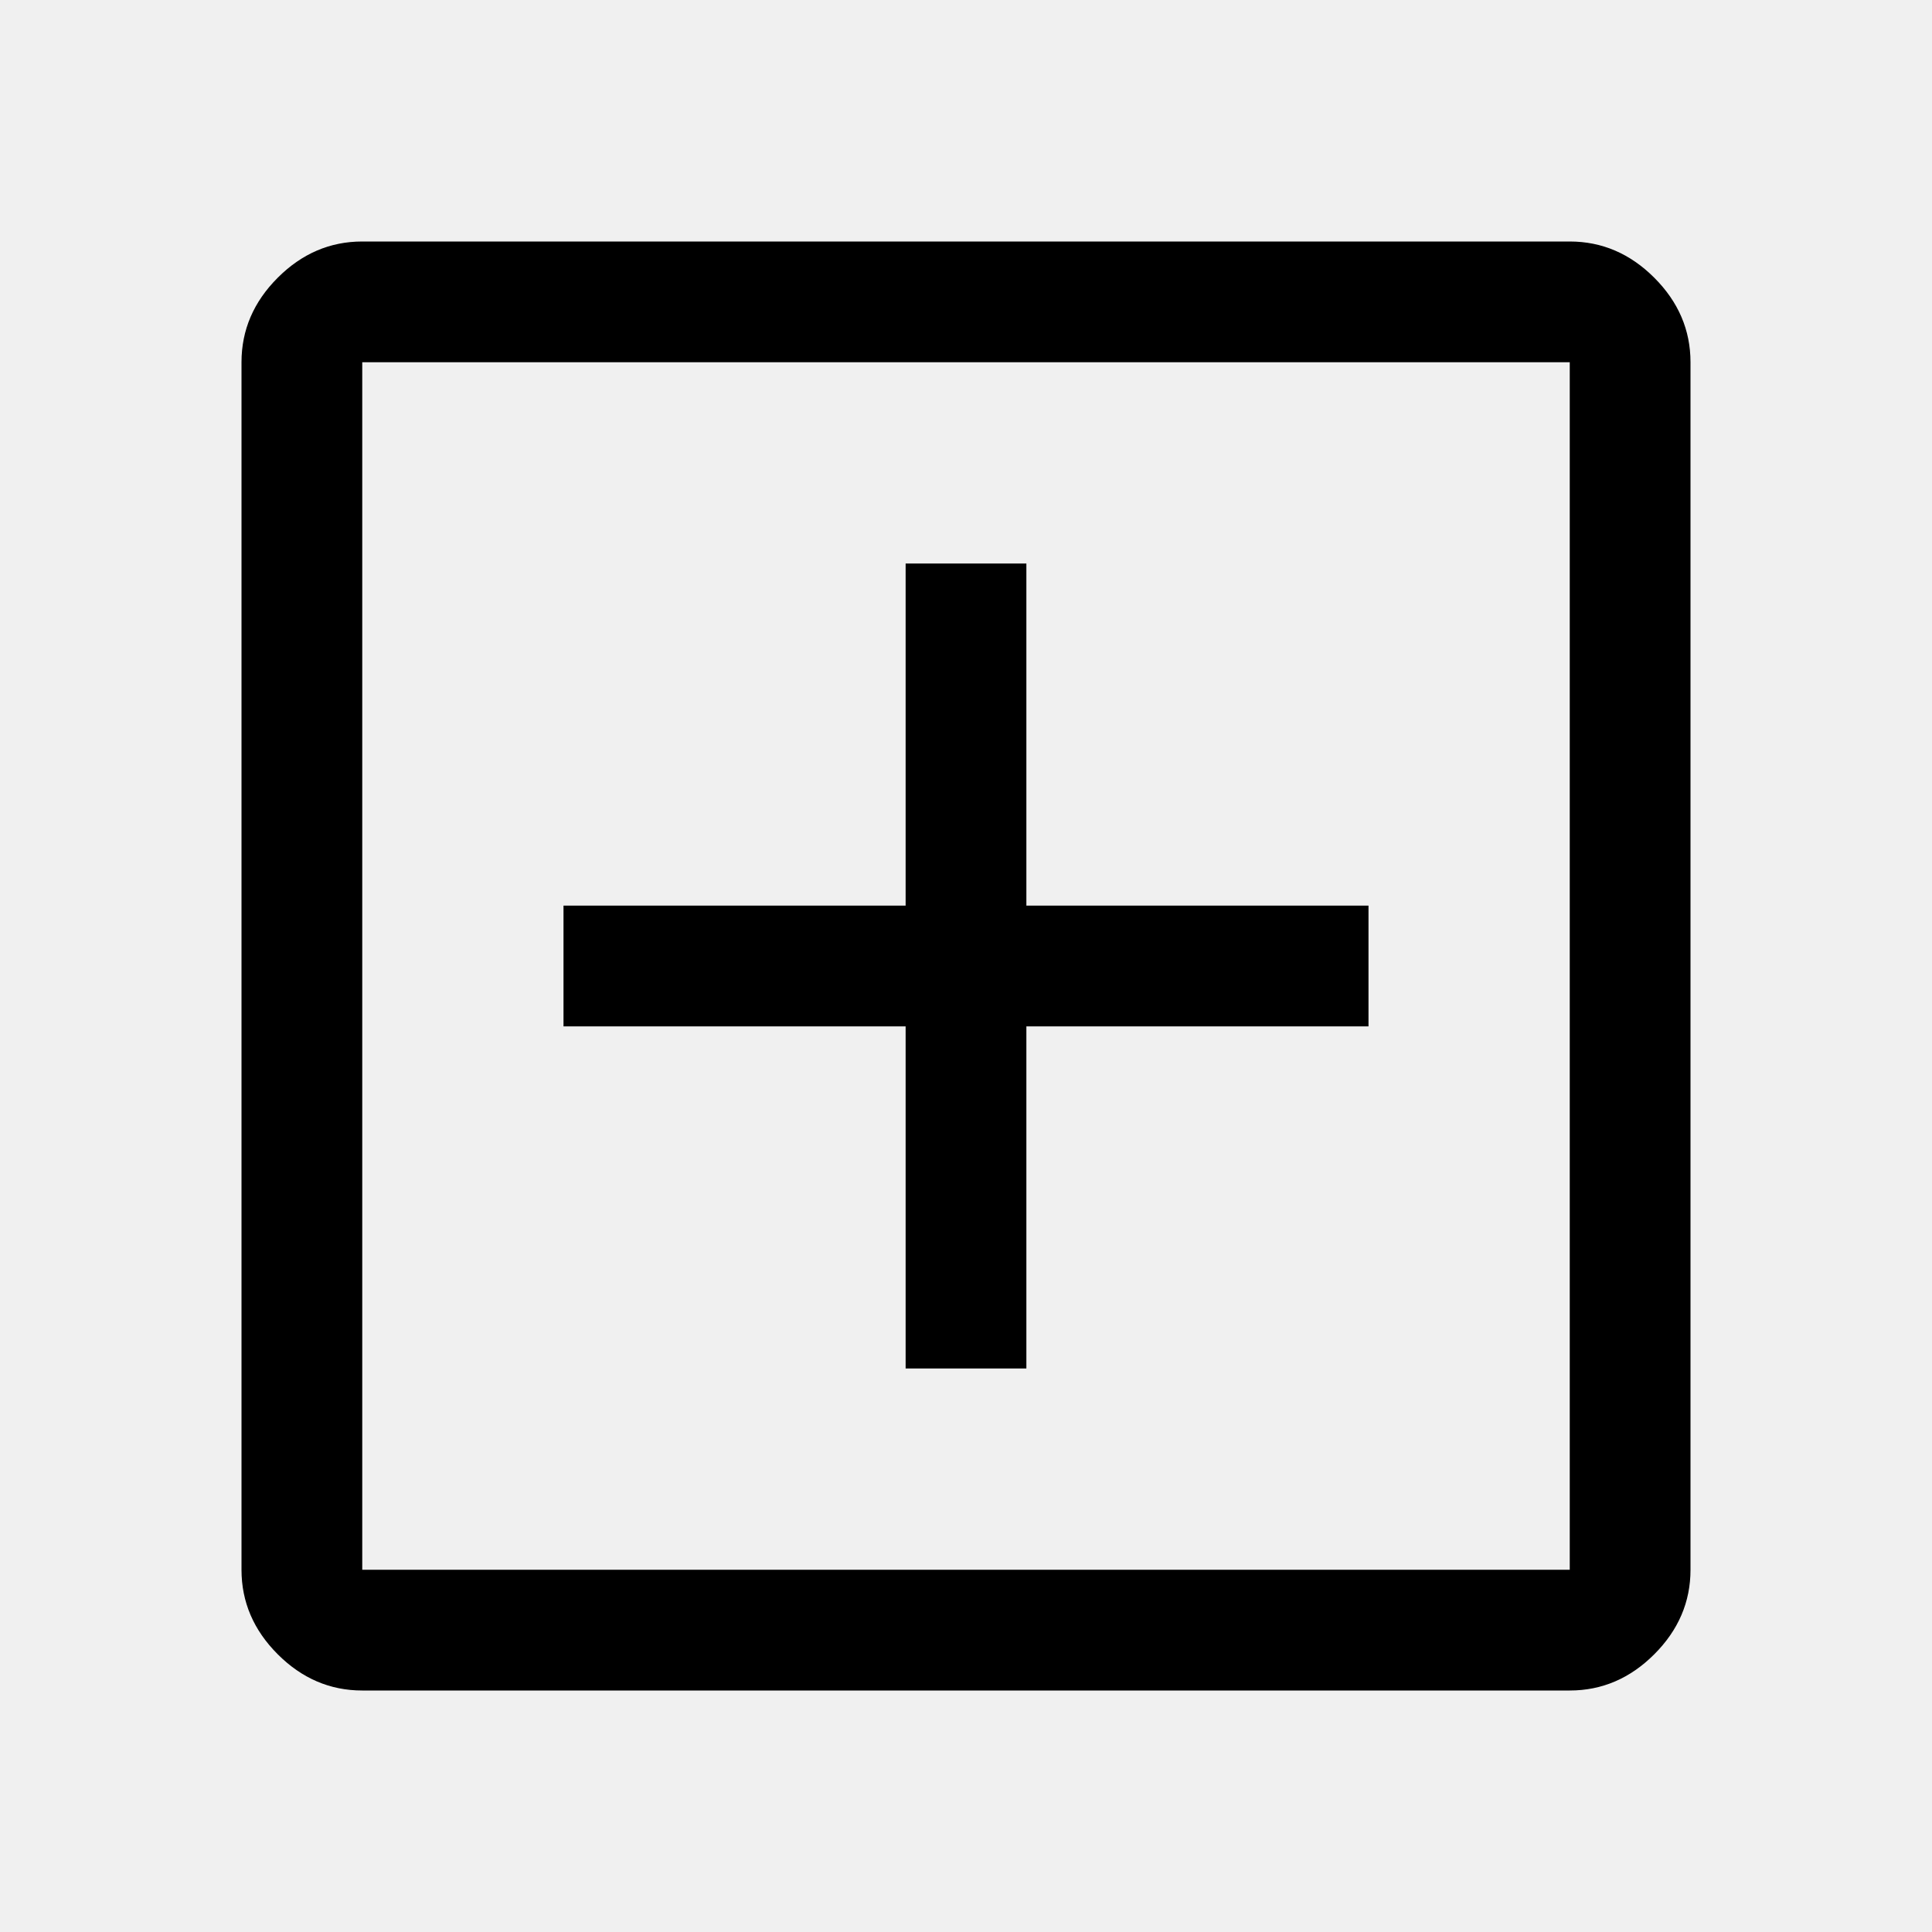
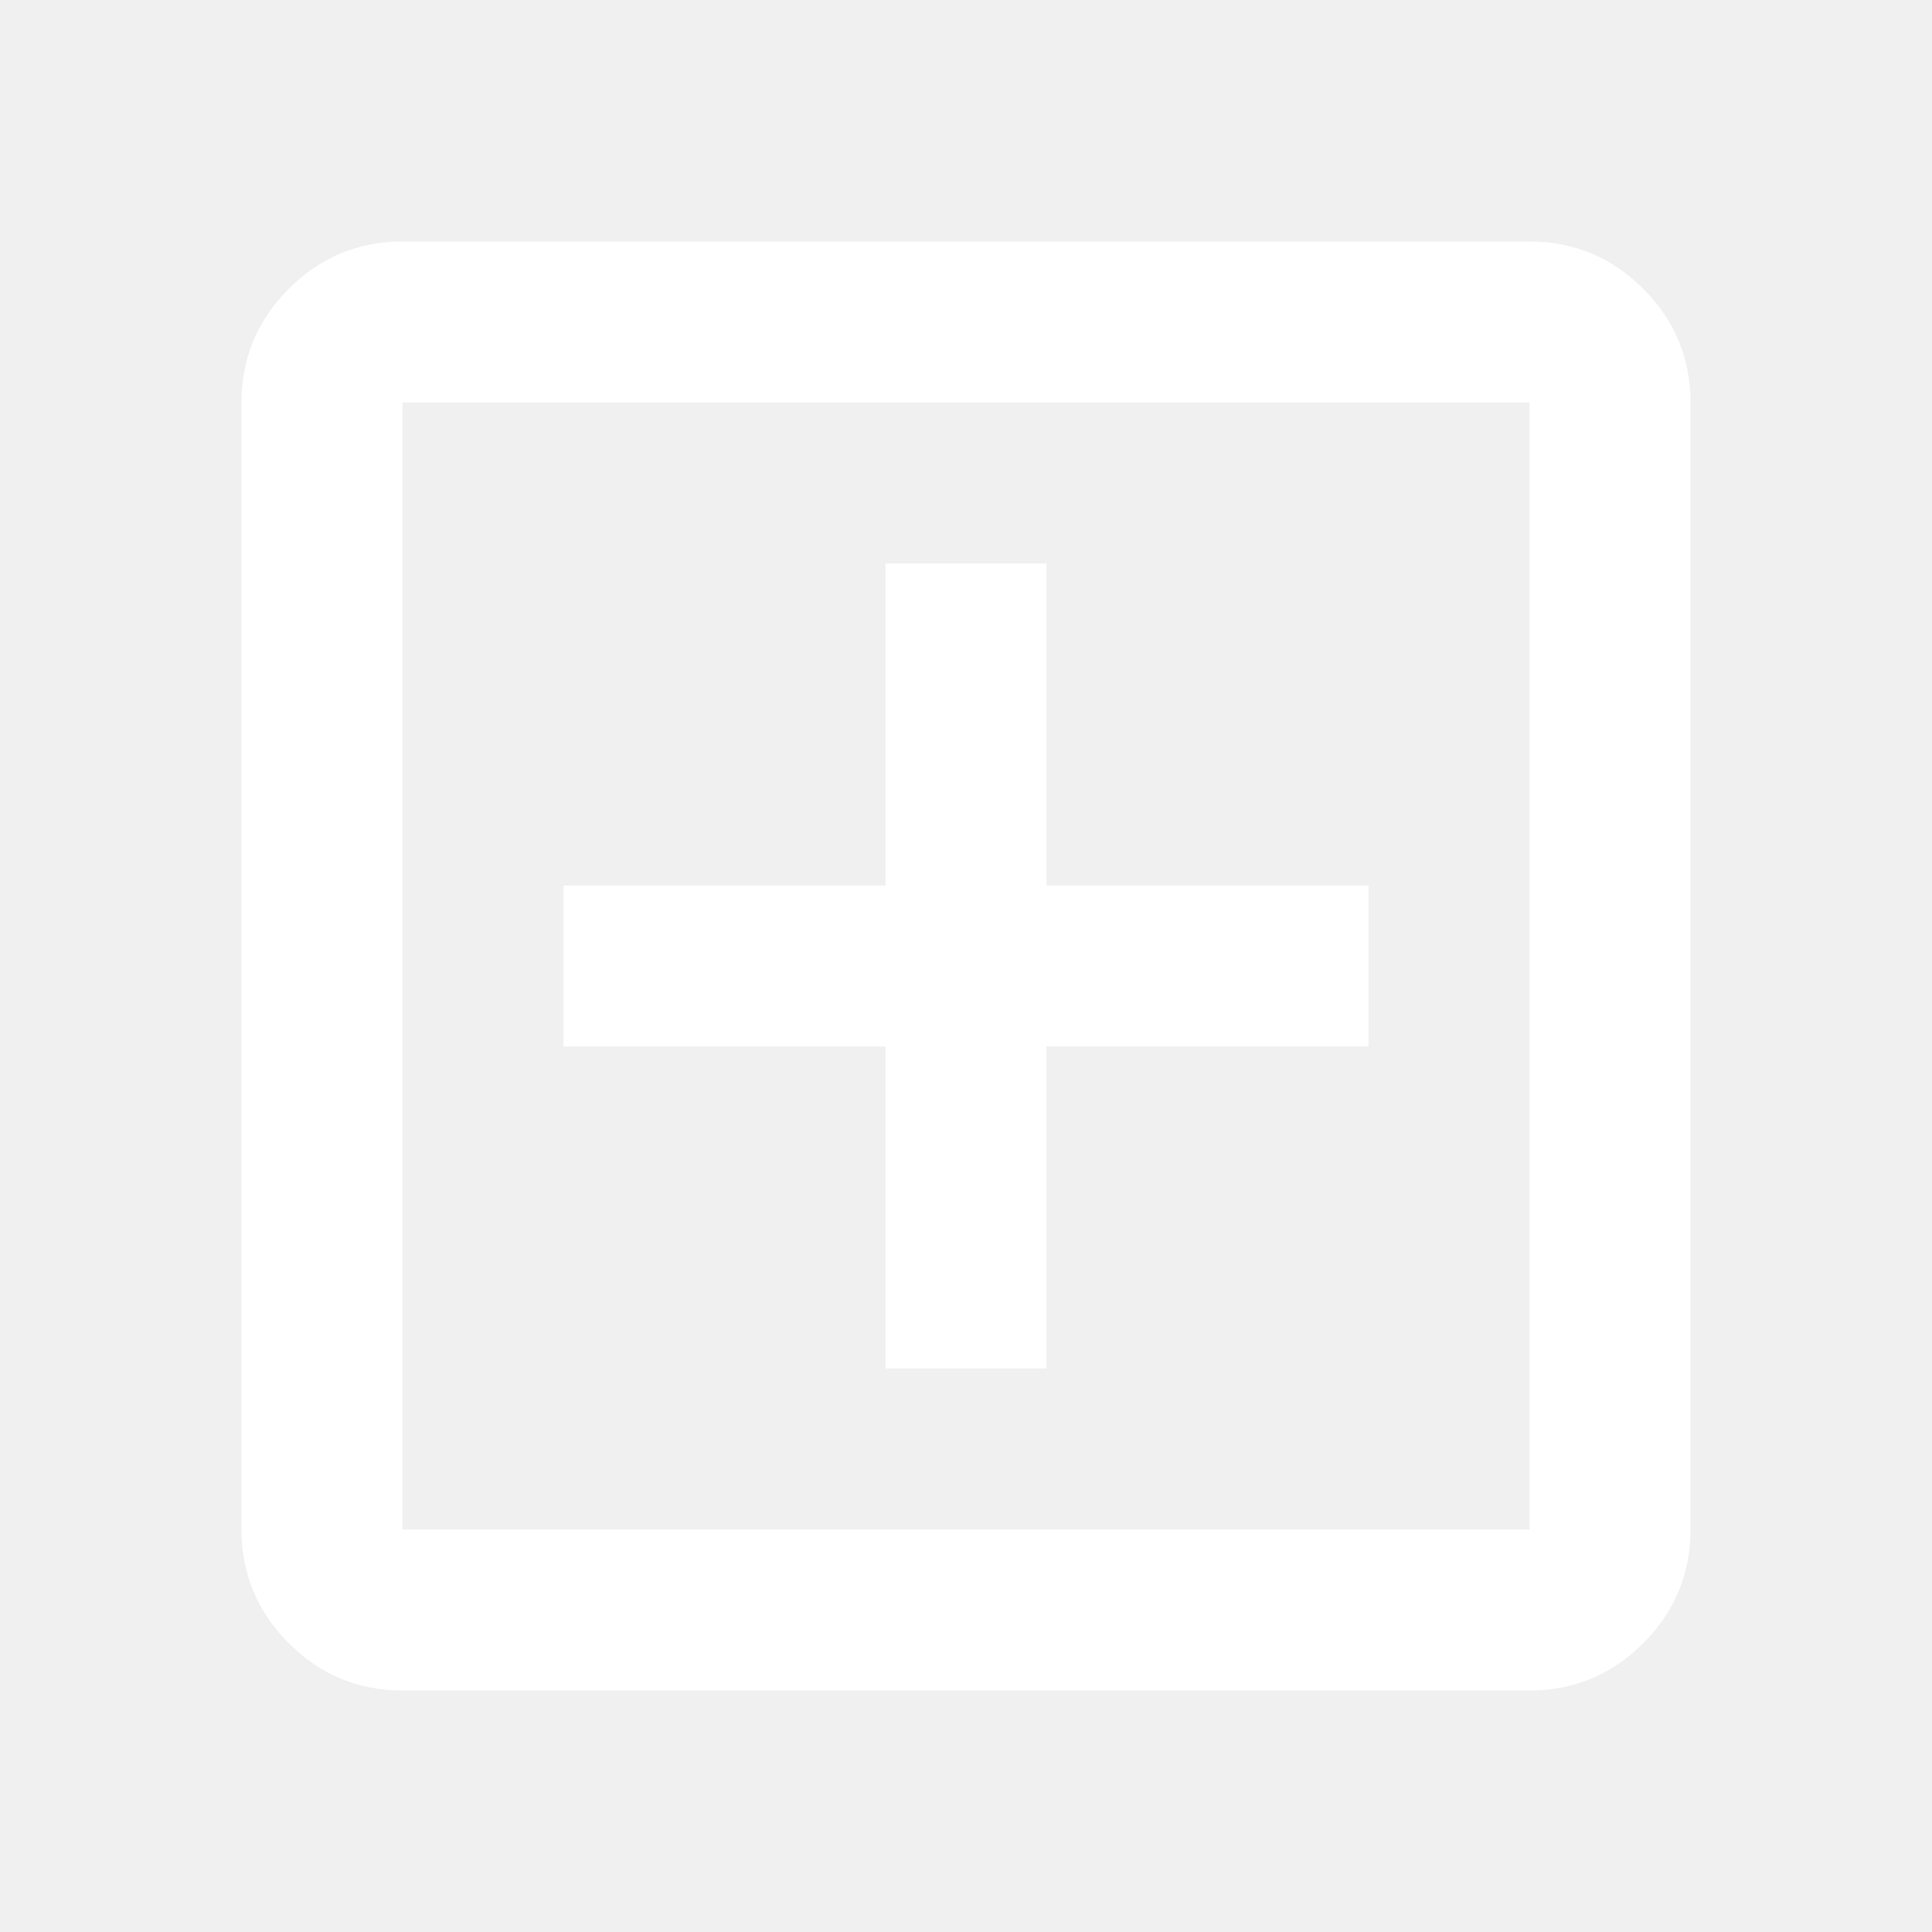
- <svg xmlns="http://www.w3.org/2000/svg" height="48" width="48">
-   <path d="M22.5 34h3v-8.5H34v-3h-8.5V14h-3v8.5H14v3h8.5ZM9 42q-1.2 0-2.1-.9Q6 40.2 6 39V9q0-1.2.9-2.1Q7.8 6 9 6h30q1.2 0 2.1.9.9.9.9 2.1v30q0 1.2-.9 2.1-.9.9-2.1.9Zm0-3h30V9H9v30ZM9 9v30V9Z" />
+ <svg xmlns="http://www.w3.org/2000/svg" height="24px" viewBox="0 -960 960 960" width="24px" fill="#FFFFFF">
+   <path d="M440-280h80v-160h160v-80H520v-160h-80v160H280v80h160v160ZM200-120q-33 0-56.5-23.5T120-200v-560q0-33 23.5-56.5T200-840h560q33 0 56.5 23.5T840-760v560q0 33-23.5 56.5T760-120H200Zm0-80h560v-560H200v560Zm0-560v560-560Z" />
</svg>
